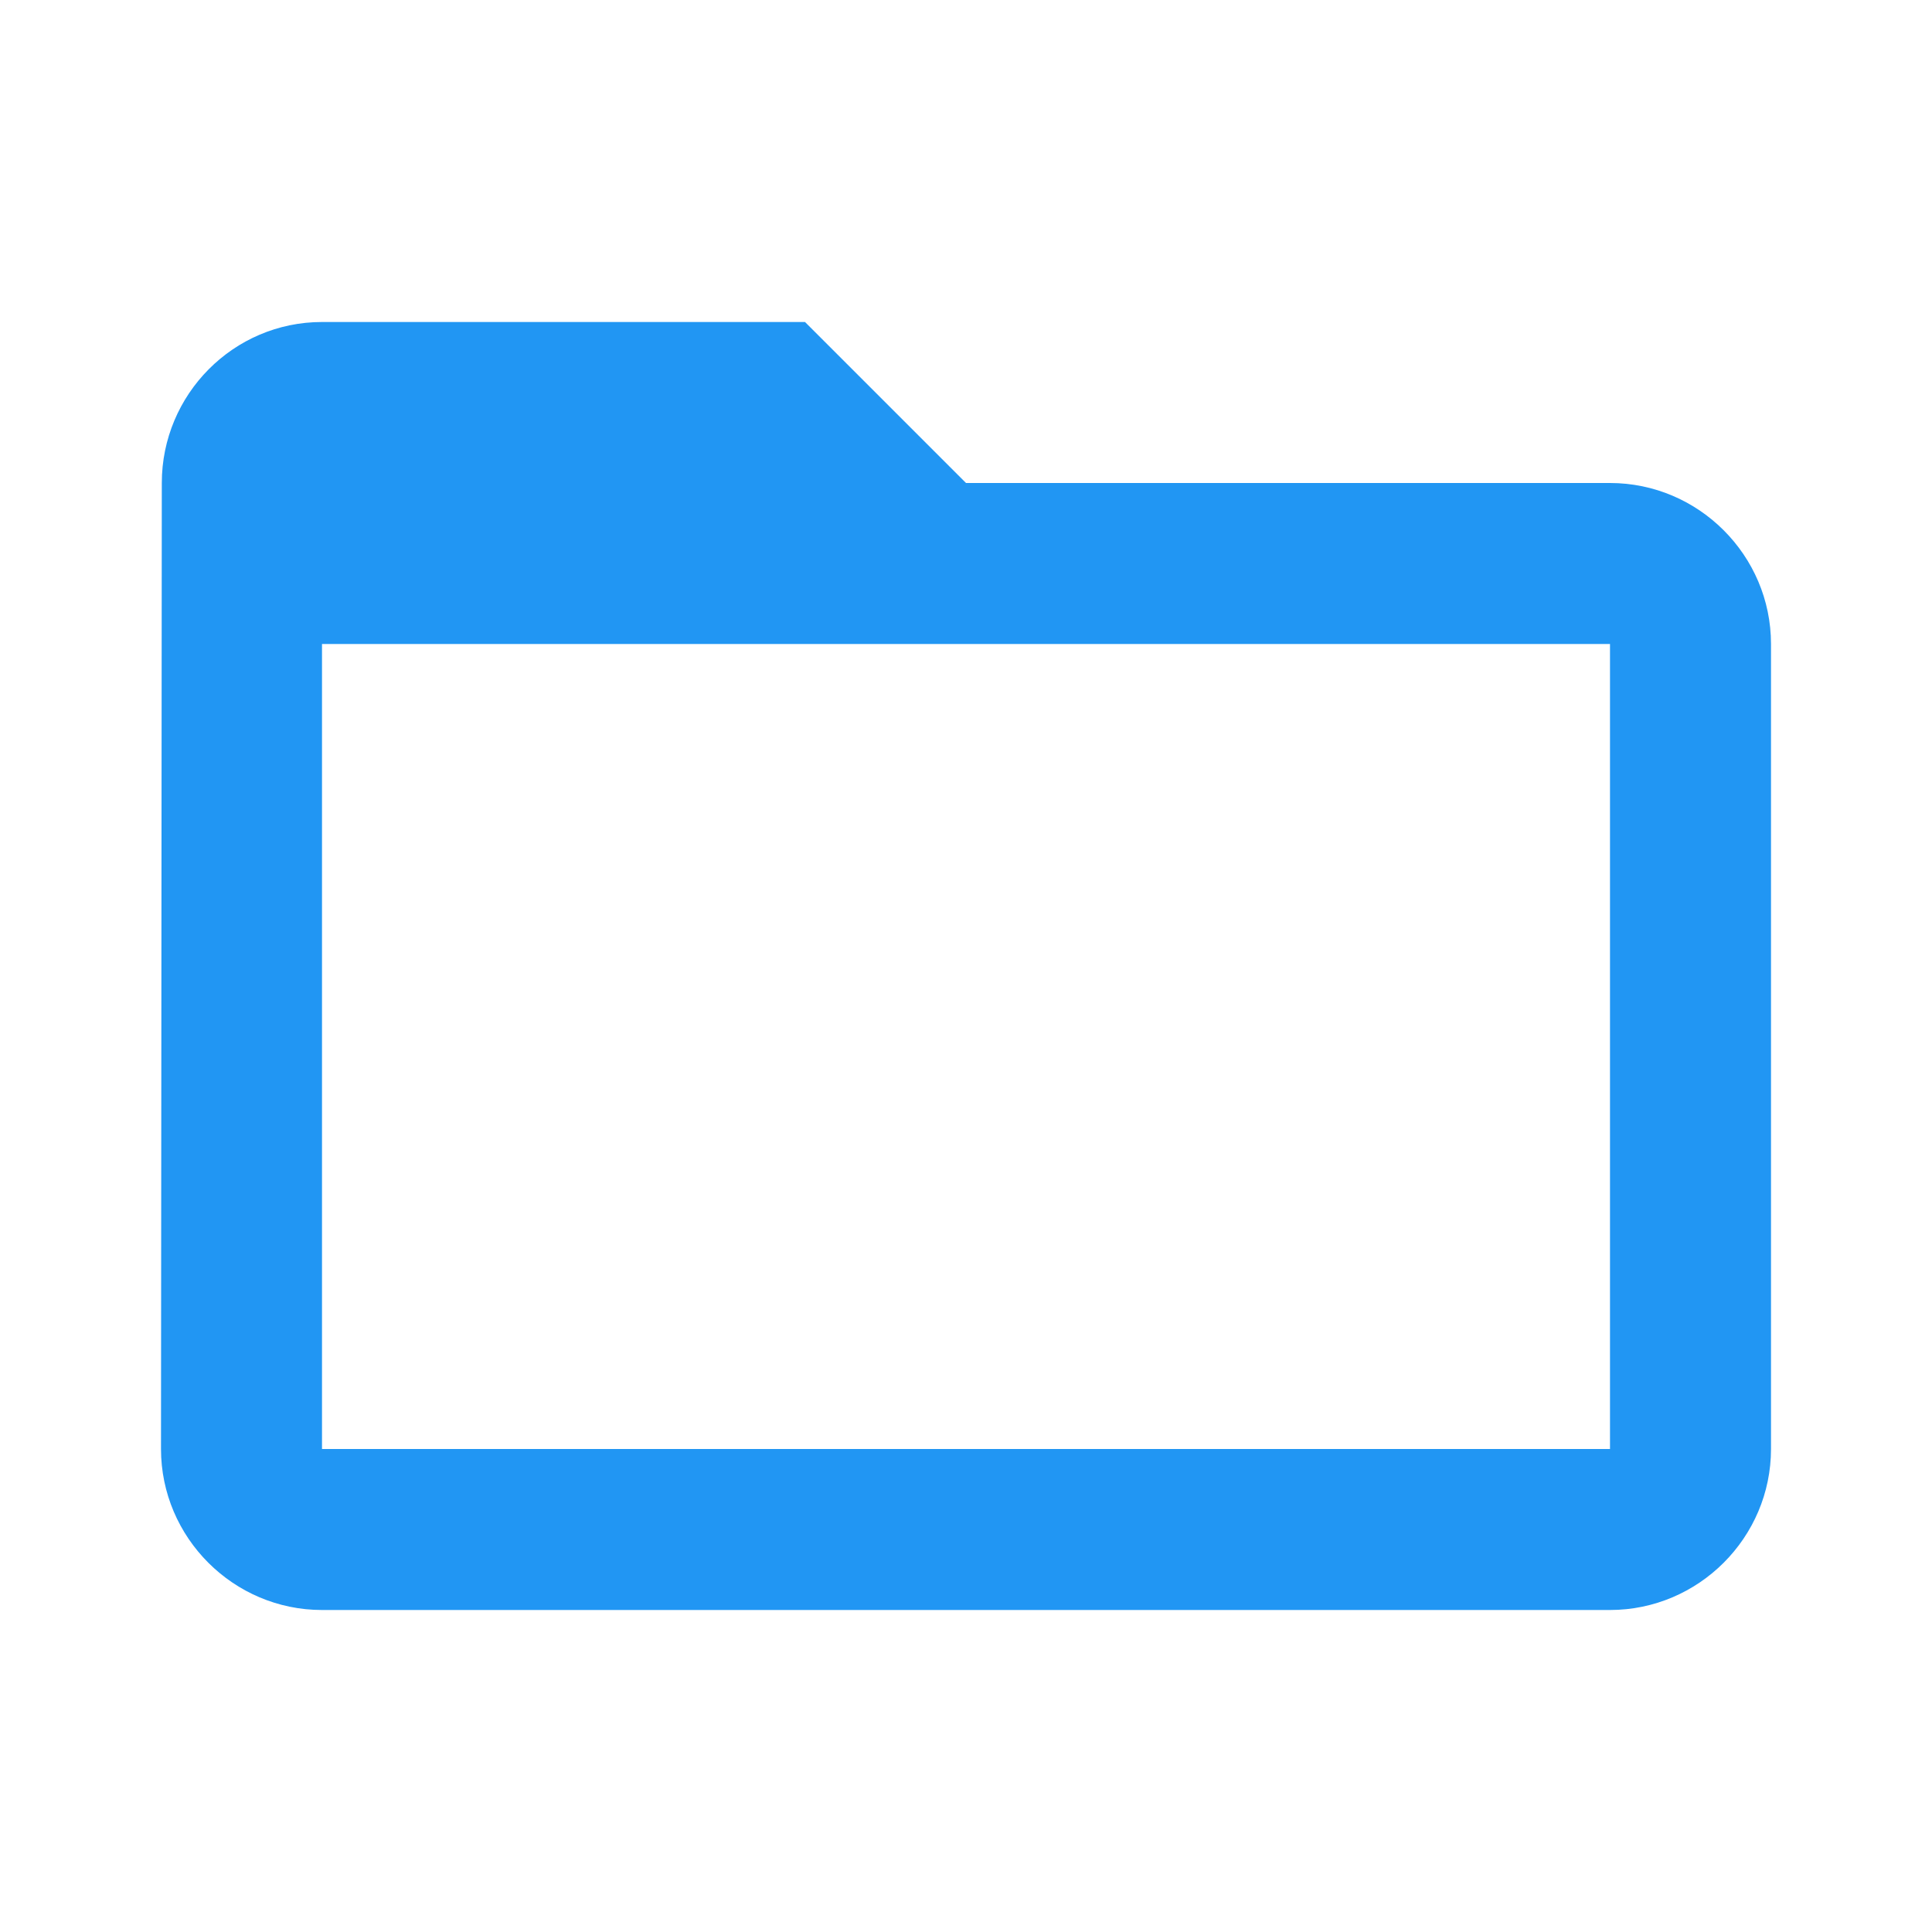
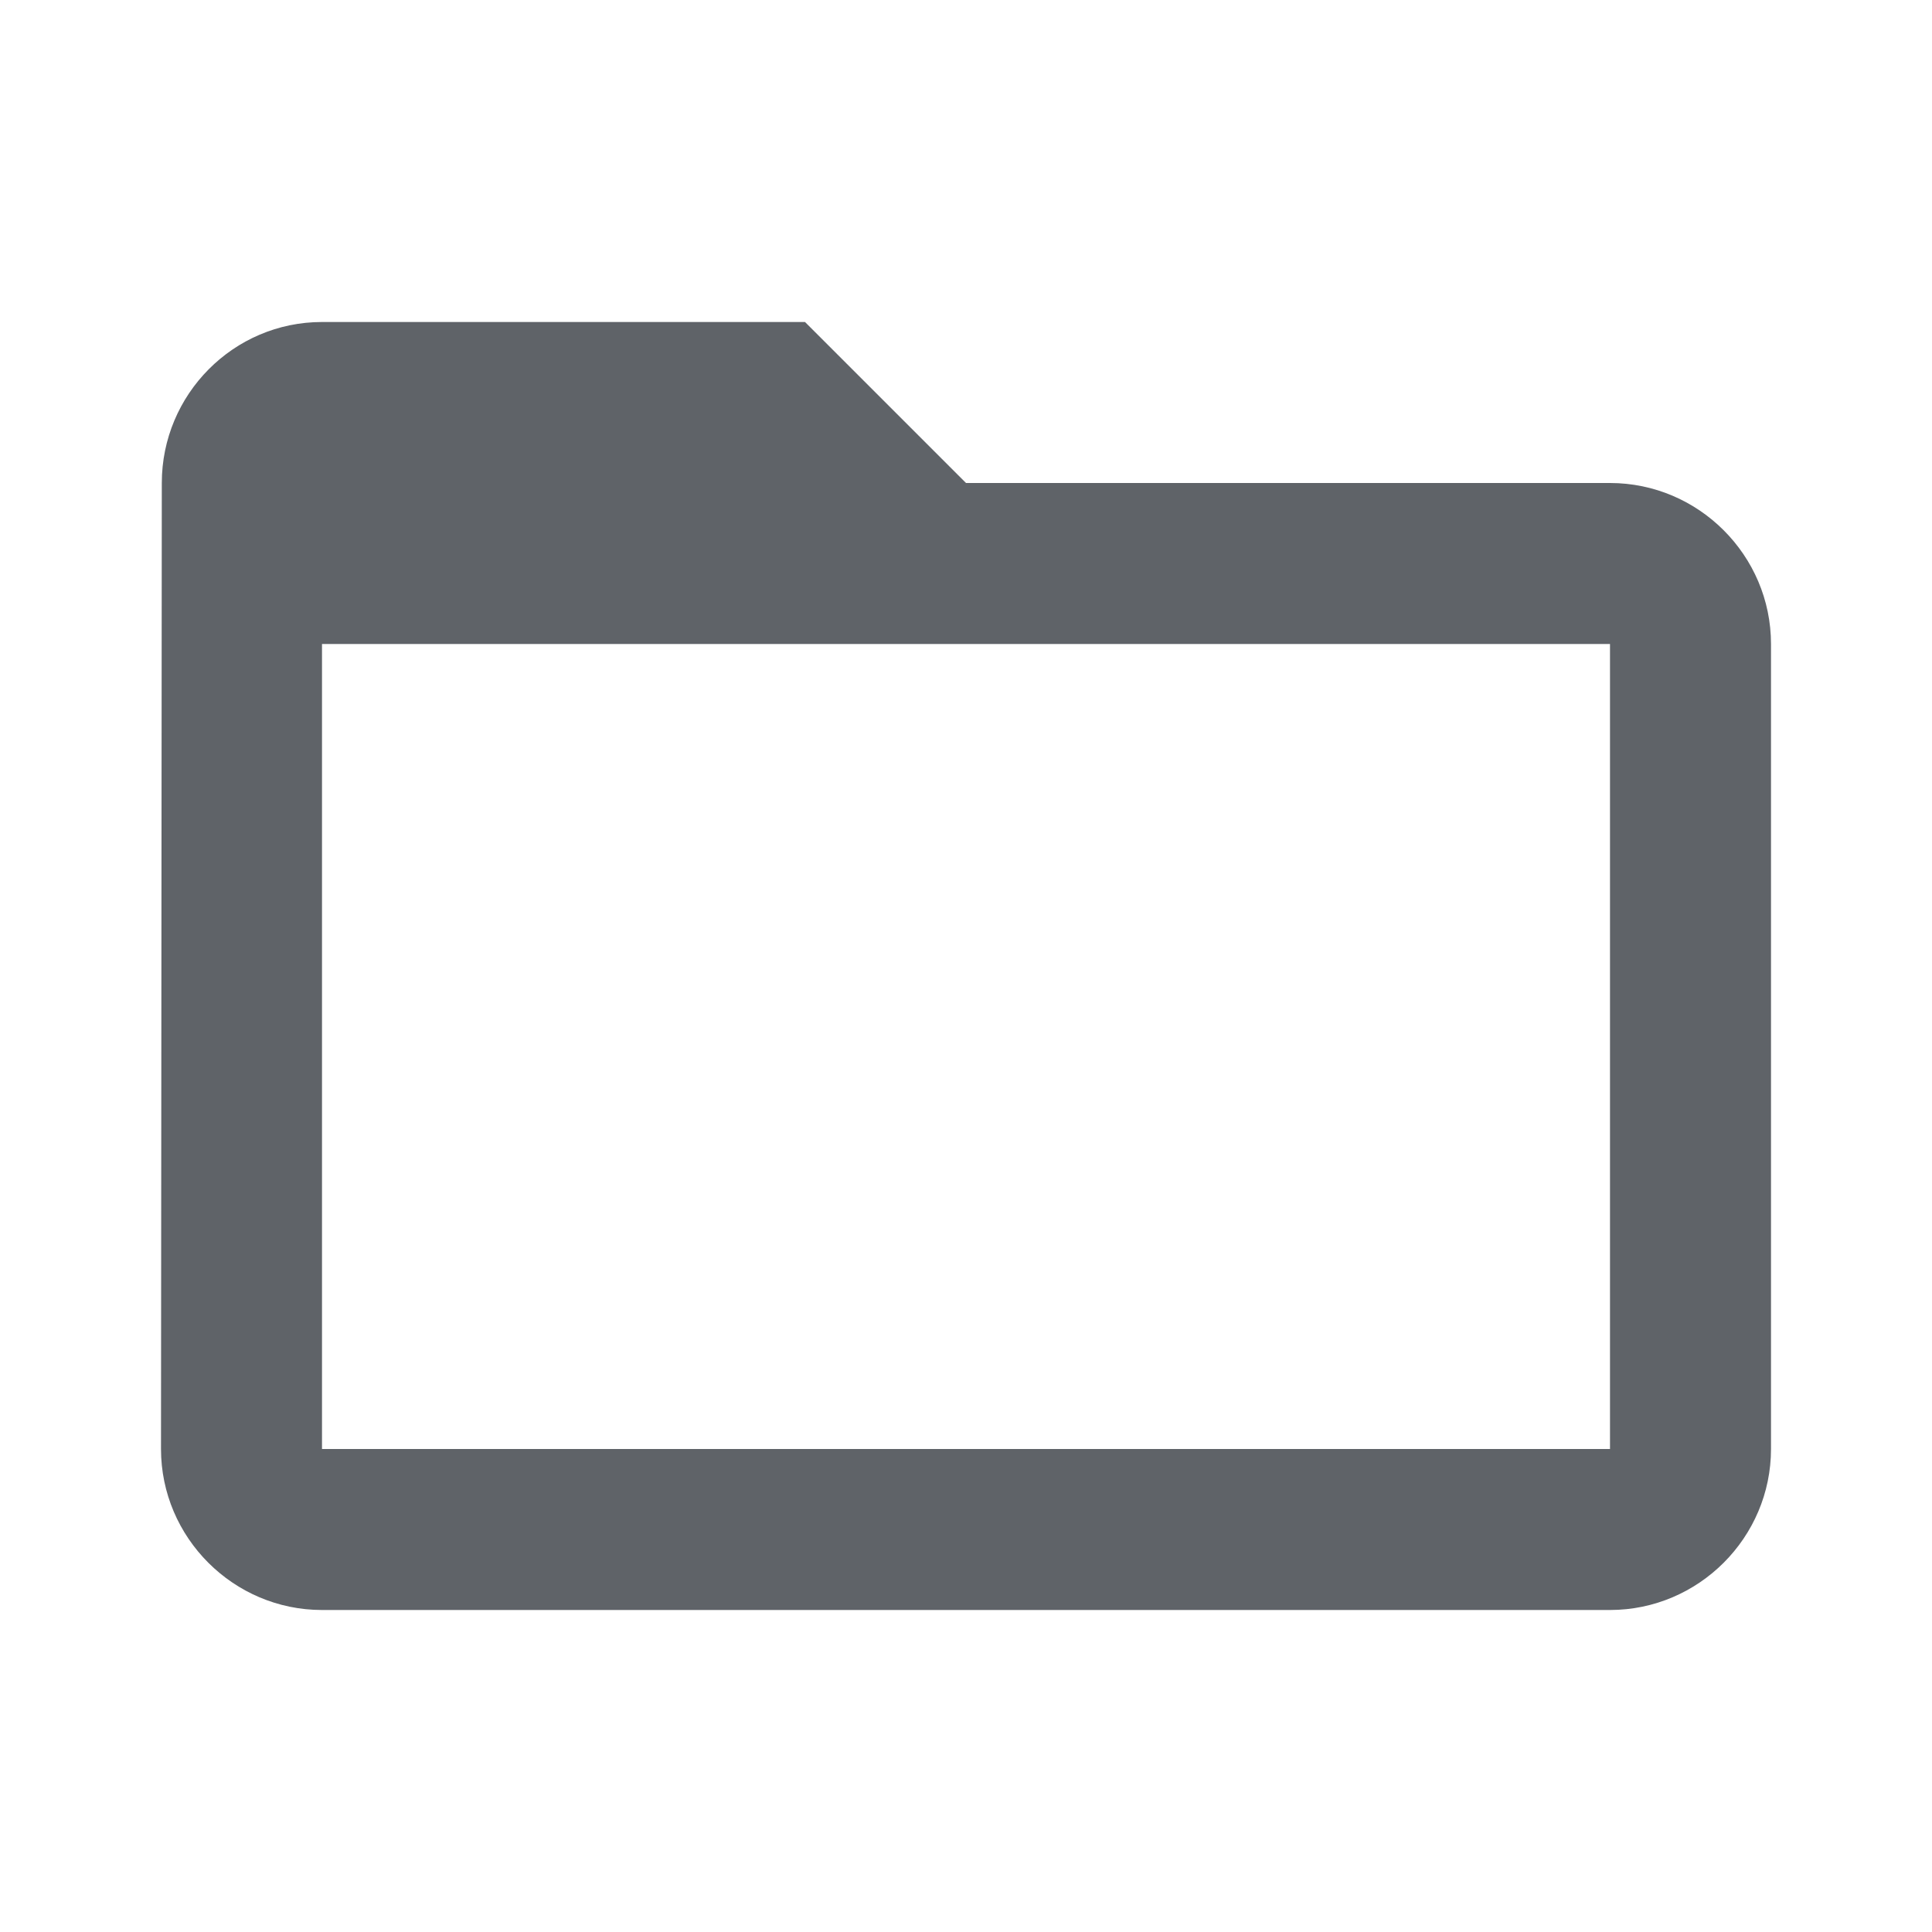
<svg xmlns="http://www.w3.org/2000/svg" width="24" height="24" viewBox="0 0 24 24" fill="none">
-   <path d="M20 6H12L10 4H4C2.9 4 2.01 4.9 2.01 6L2 18C2 19.1 2.9 20 4 20H20C21.1 20 22 19.1 22 18V8C22 6.9 21.1 6 20 6ZM20 18H4V8H20V18Z" fill="#2196F3" />
+   <path d="M20 6H12L10 4H4C2.9 4 2.01 4.9 2.01 6L2 18C2 19.1 2.9 20 4 20H20C21.1 20 22 19.1 22 18V8C22 6.9 21.1 6 20 6ZM20 18H4V8H20V18Z" fill="#5f6368" />
</svg>
